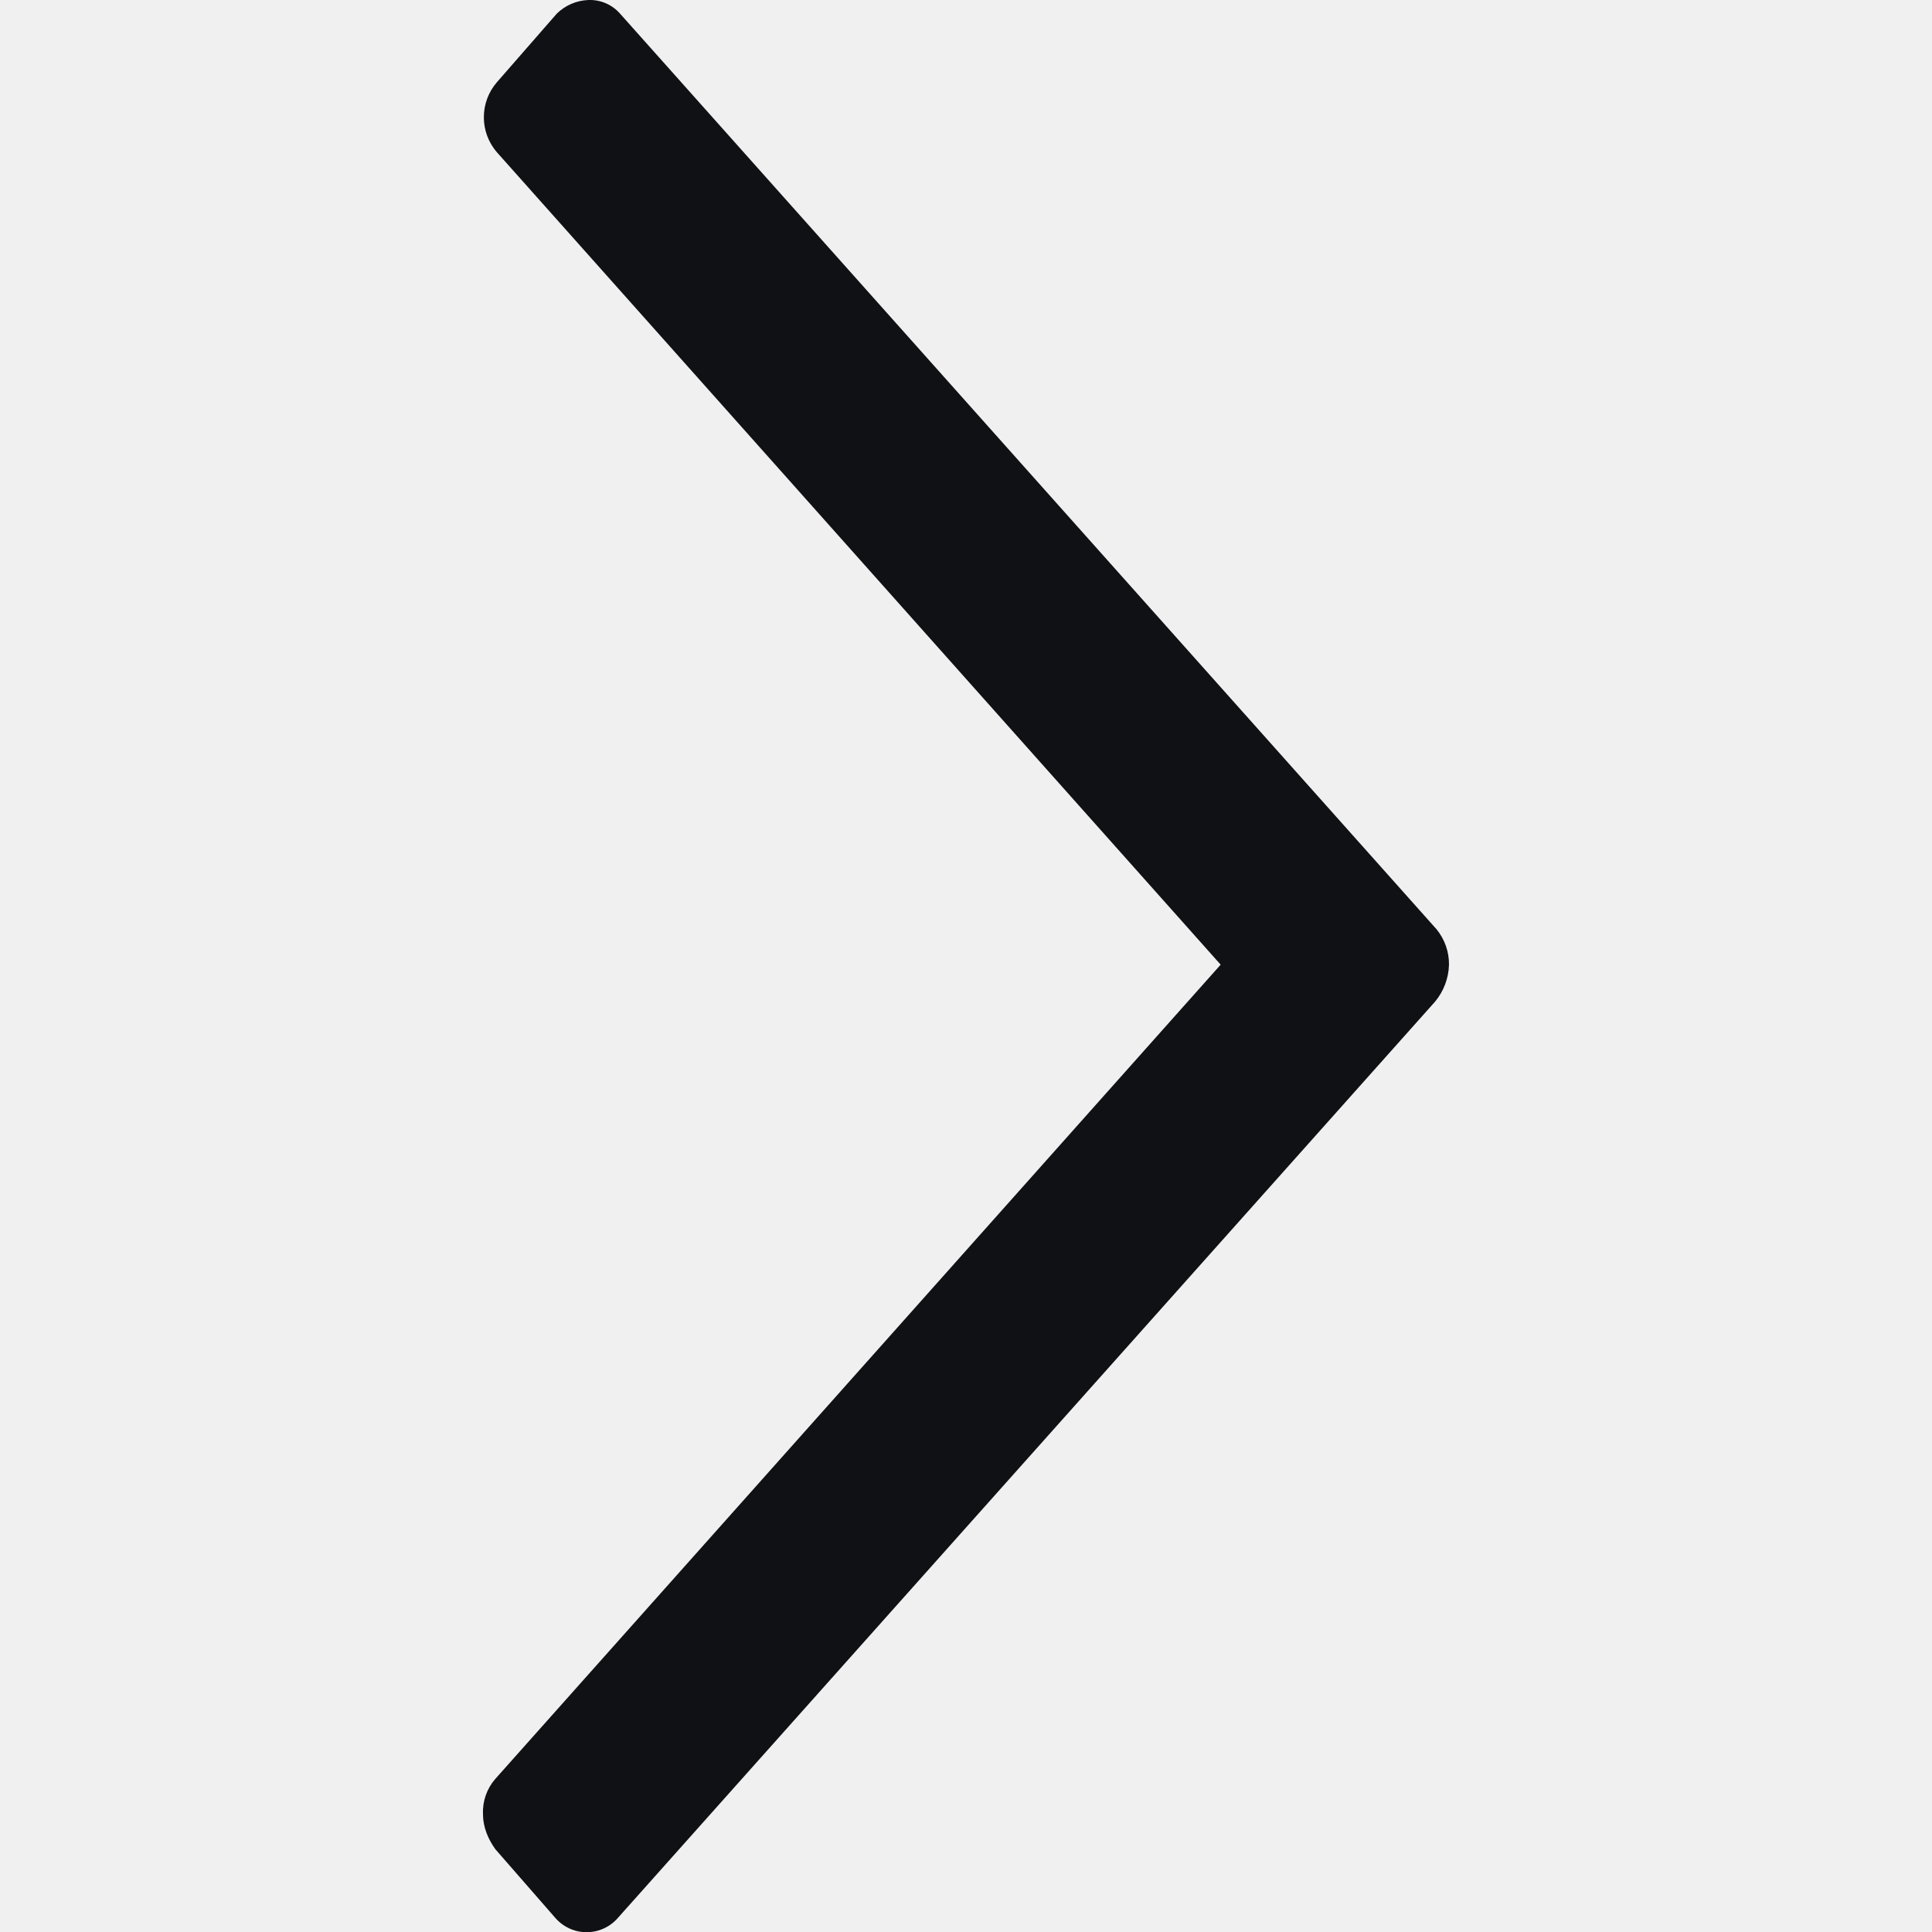
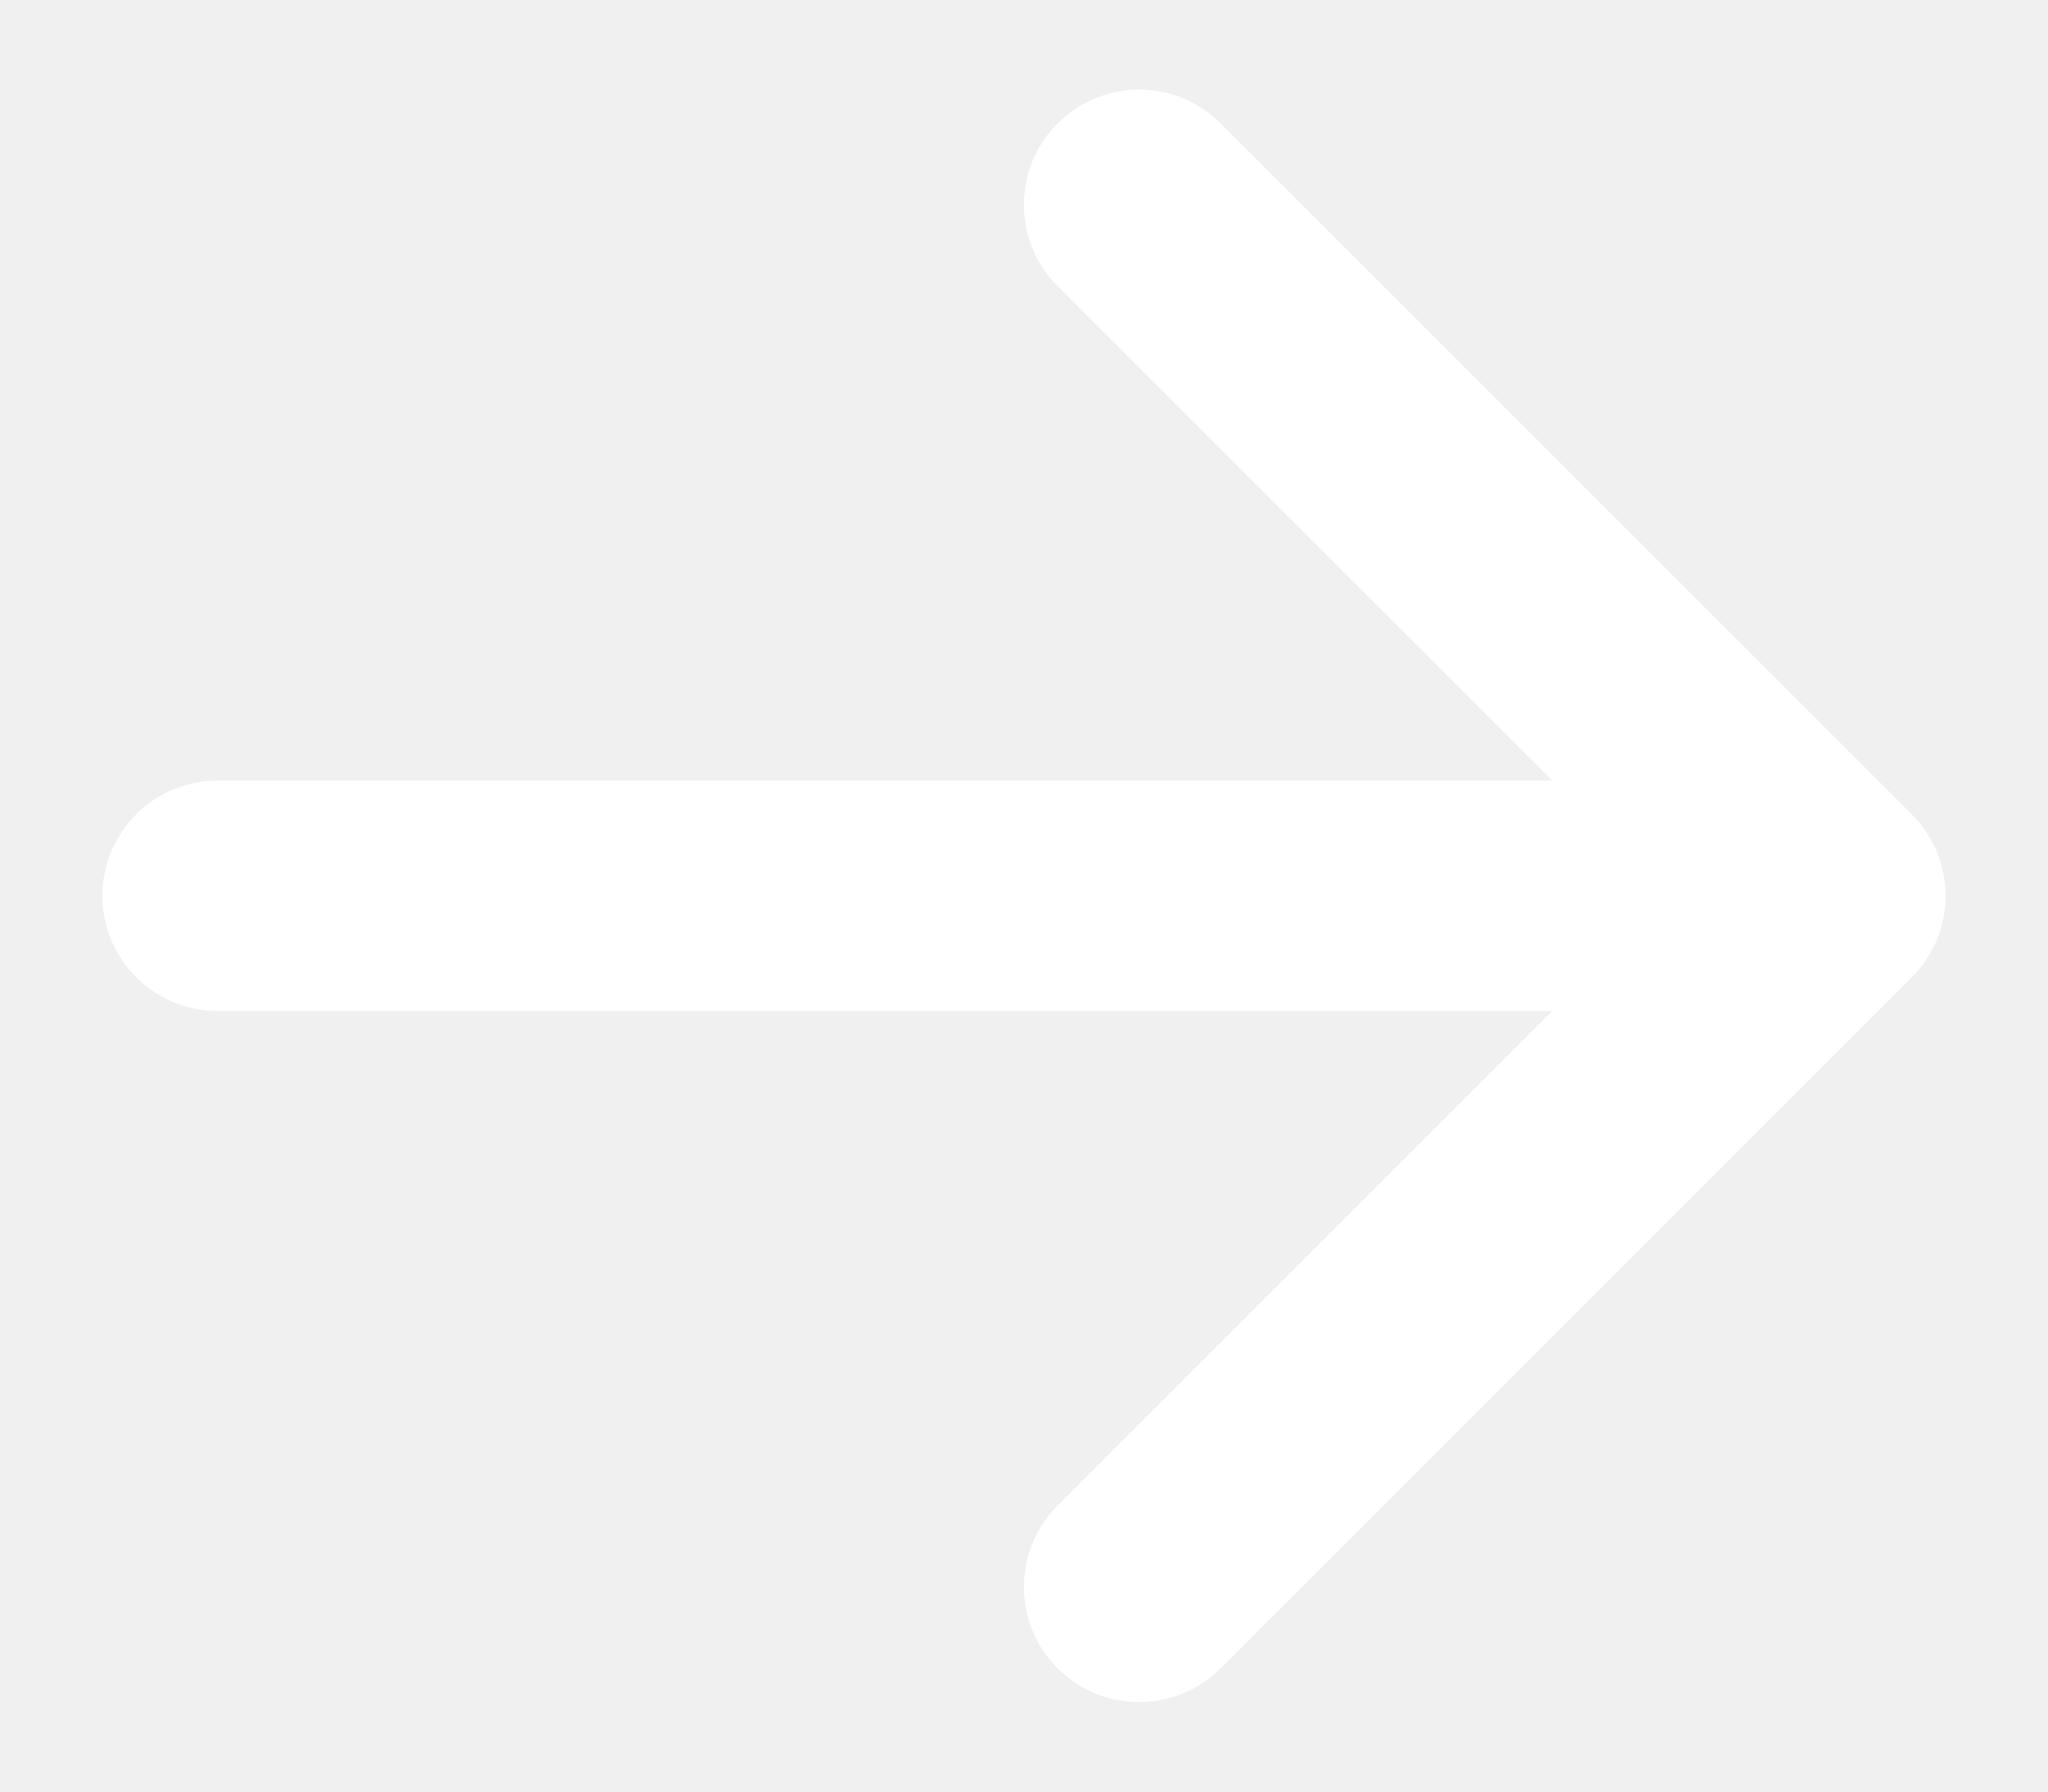
- <svg xmlns="http://www.w3.org/2000/svg" viewBox="0 0 16 16">
-   <path d="M12 7.988a.458.458 0 0 0-.102-.291L5.135.113A.332.332 0 0 0 4.873 0a.396.396 0 0 0-.262.113L4.116.68a.443.443 0 0 0 0 .582l5.993 6.727-6.007 6.743a.414.414 0 0 0-.102.29c0 .114.044.21.102.292l.494.566a.343.343 0 0 0 .524 0l6.764-7.584A.501.501 0 0 0 12 7.988Z" fill="#0F1115" />
+ <svg xmlns="http://www.w3.org/2000/svg" width="16" height="14" fill="none">
+   <path fill="#fff" fill-rule="evenodd" d="M8.263.964a.9.9 0 0 1 1.273 0l5.4 5.4a.9.9 0 0 1 0 1.273l-5.4 5.4a.9.9 0 1 1-1.273-1.273L12.127 7.9H1.7a.9.9 0 0 1 0-1.8h10.427L8.263 2.237a.9.9 0 0 1 0-1.273Z" clip-rule="evenodd" />
</svg>
